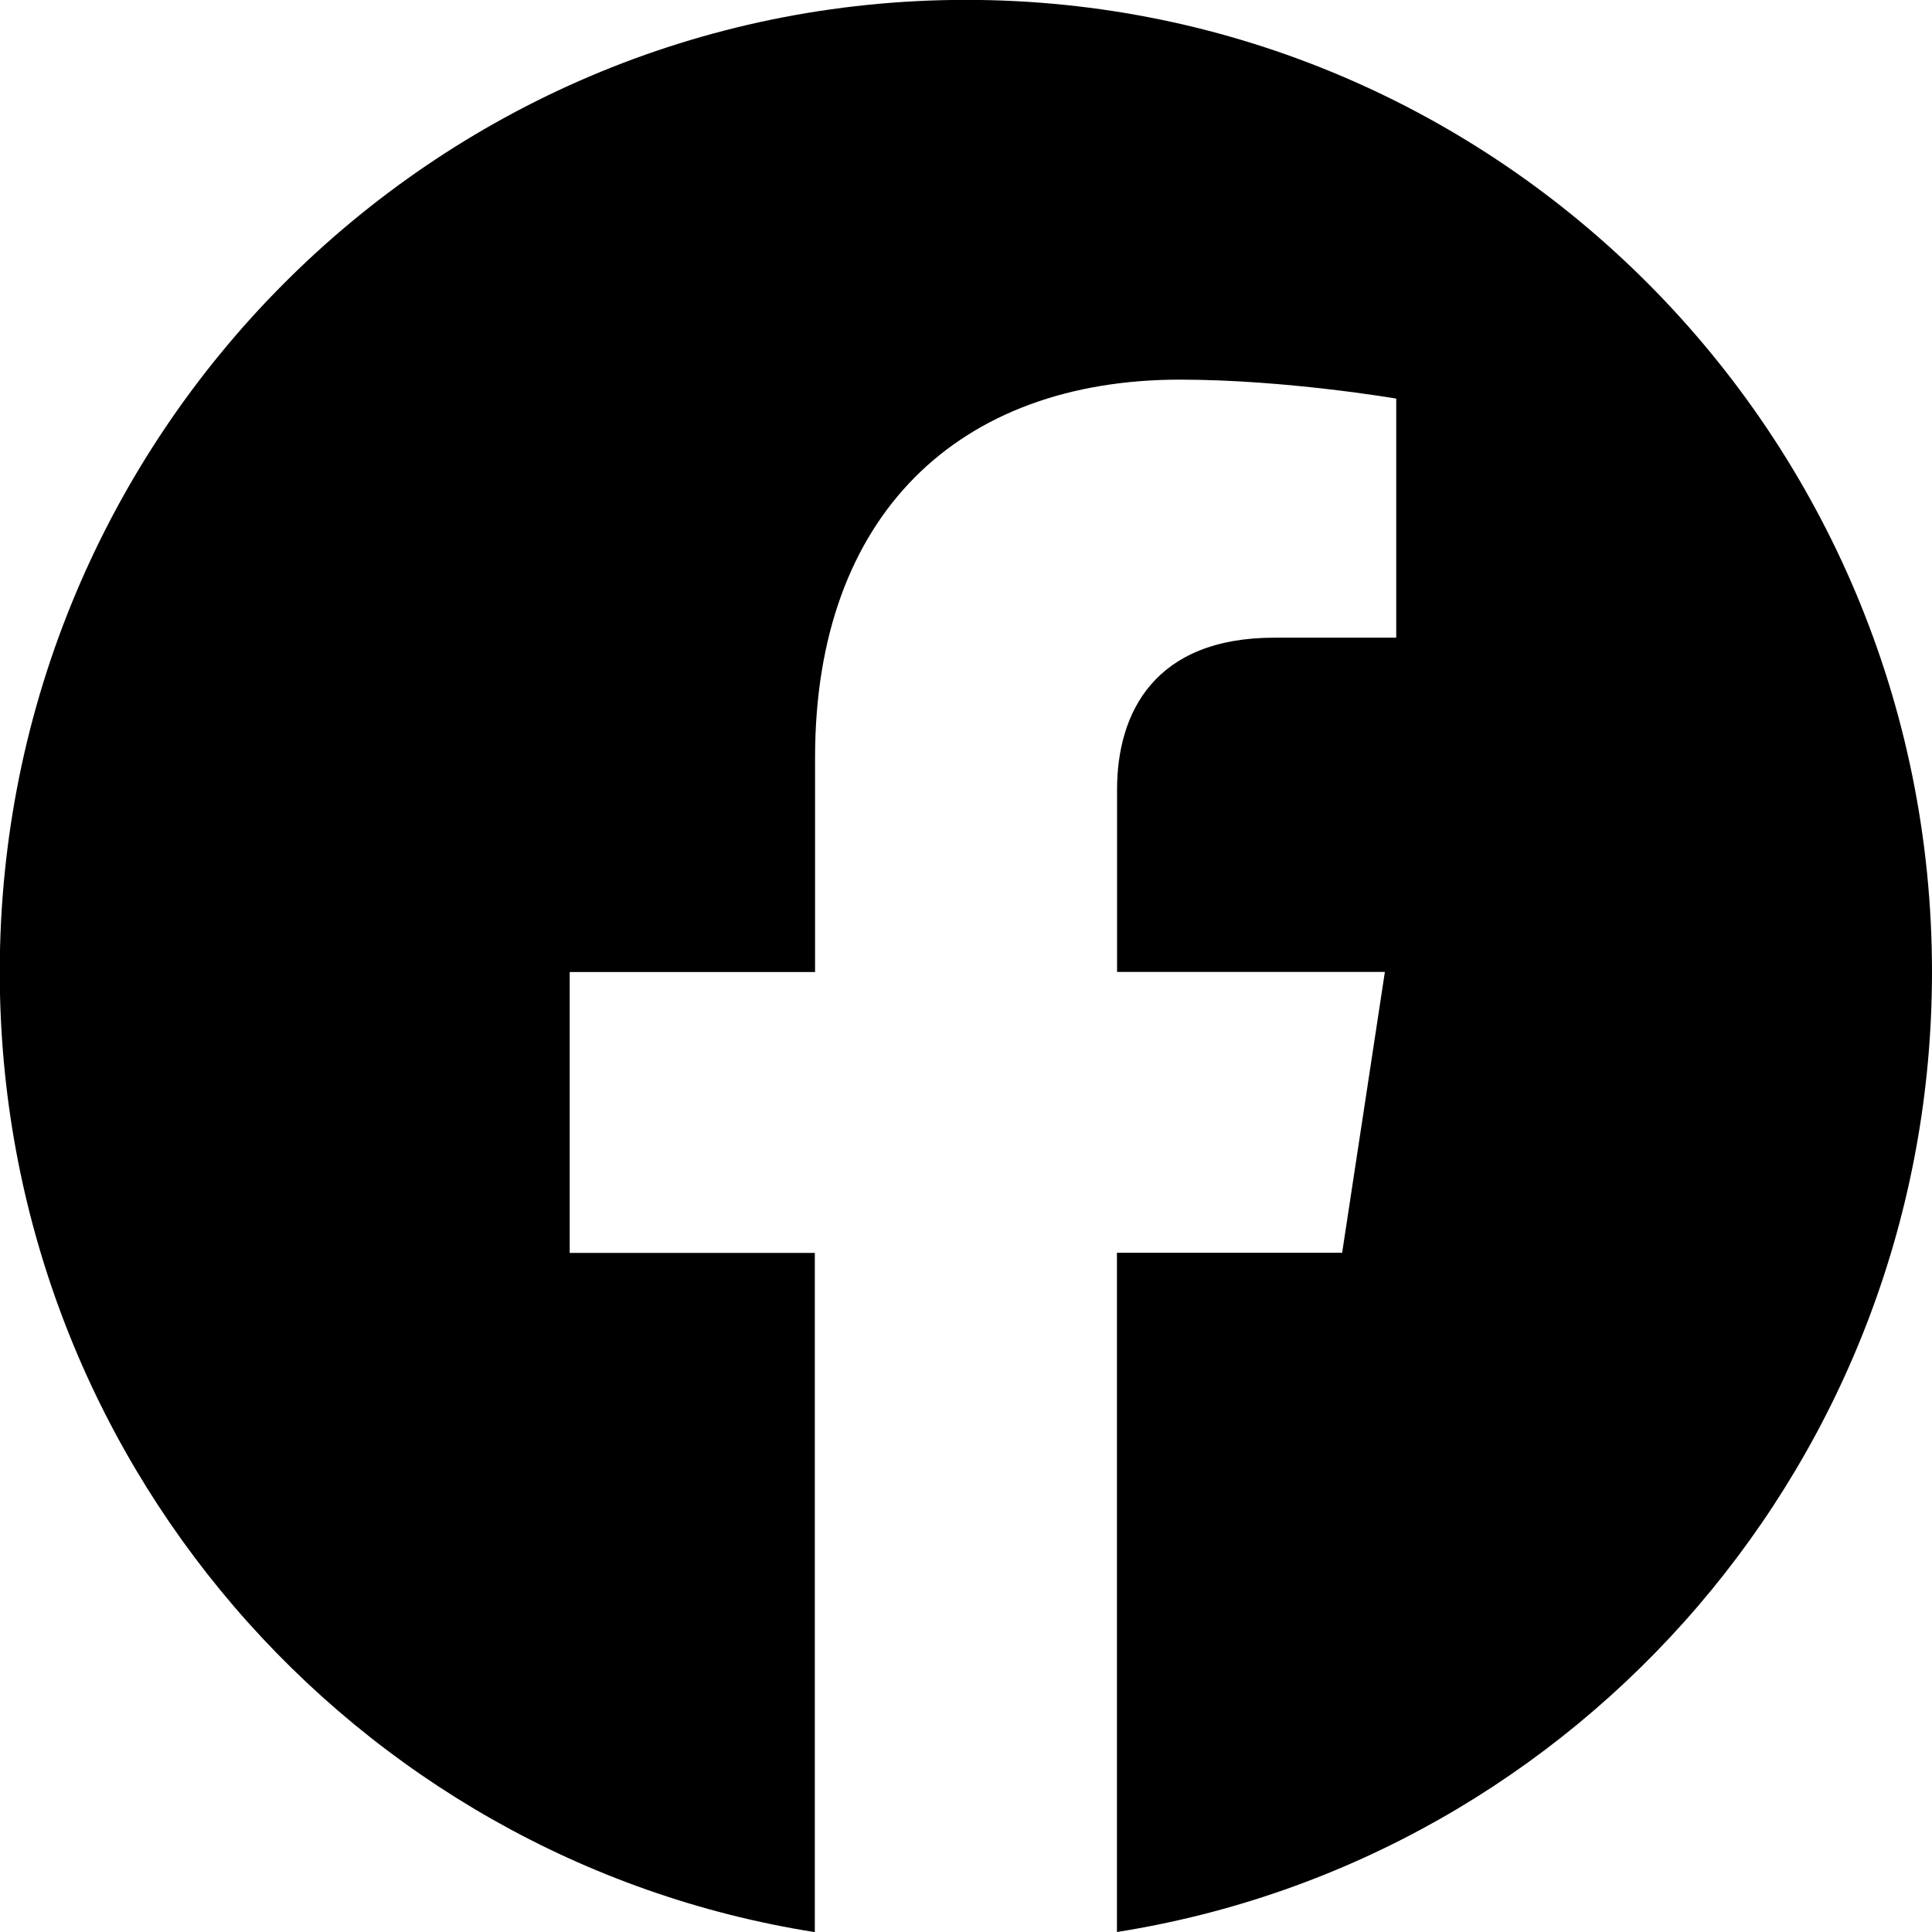
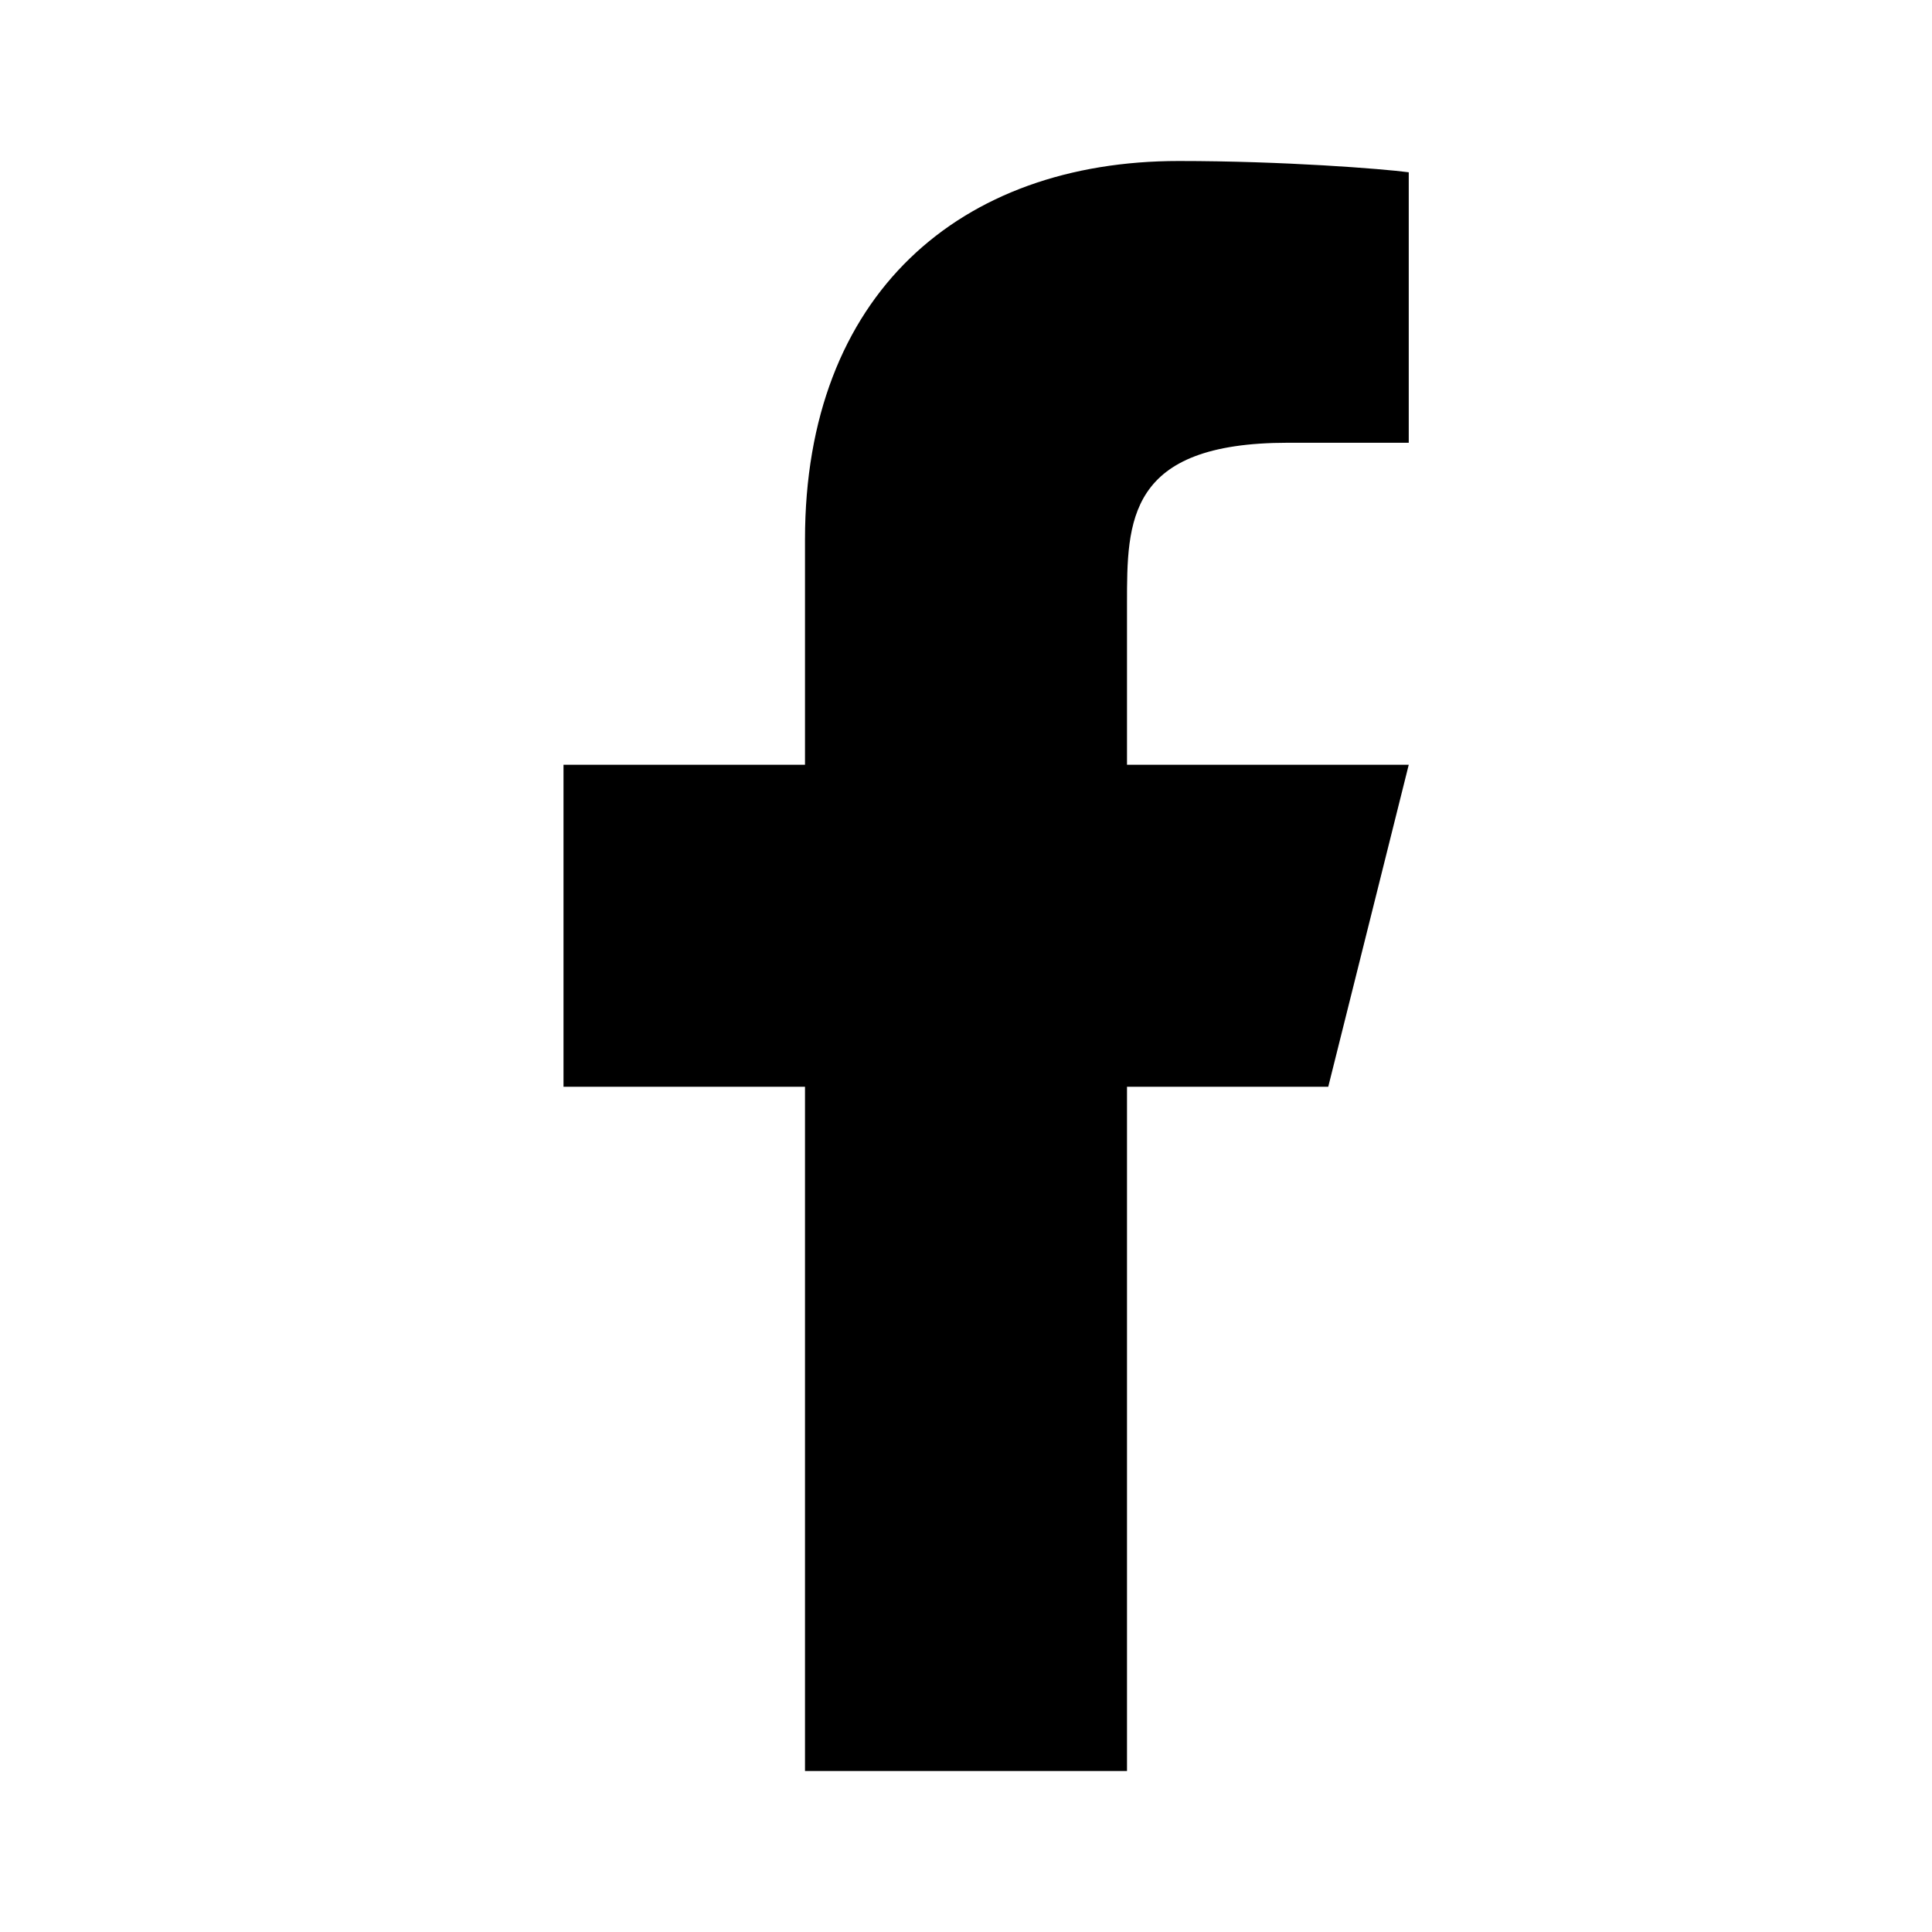
- <svg xmlns="http://www.w3.org/2000/svg" width="16" height="16" fill="currentColor" class="bi bi-facebook" viewBox="0 0 16 16">
-   <path d="M16 8.049c0-4.446-3.582-8.05-8-8.05C3.58 0-.002 3.603-.002 8.05c0 4.017 2.926 7.347 6.75 7.951v-5.625h-2.03V8.05H6.75V6.275c0-2.017 1.195-3.131 3.022-3.131.876 0 1.791.157 1.791.157v1.98h-1.009c-.993 0-1.303.621-1.303 1.258v1.51h2.218l-.354 2.326H9.25V16c3.824-.604 6.75-3.934 6.75-7.951" />
+ <svg xmlns="http://www.w3.org/2000/svg" stroke="currentColor" fill="currentColor" stroke-width="0" viewBox="0 0 24 24" height="20" width="20">
+   <path d="M14 13.5H16.5L17.5 9.5H14V7.5C14 6.471 14 5.5 16 5.5H17.5V2.14C17.174 2.097 15.943 2 14.643 2C11.928 2 10 3.657 10 6.7V9.5H7V13.5H10V22H14V13.5Z" />
</svg>
